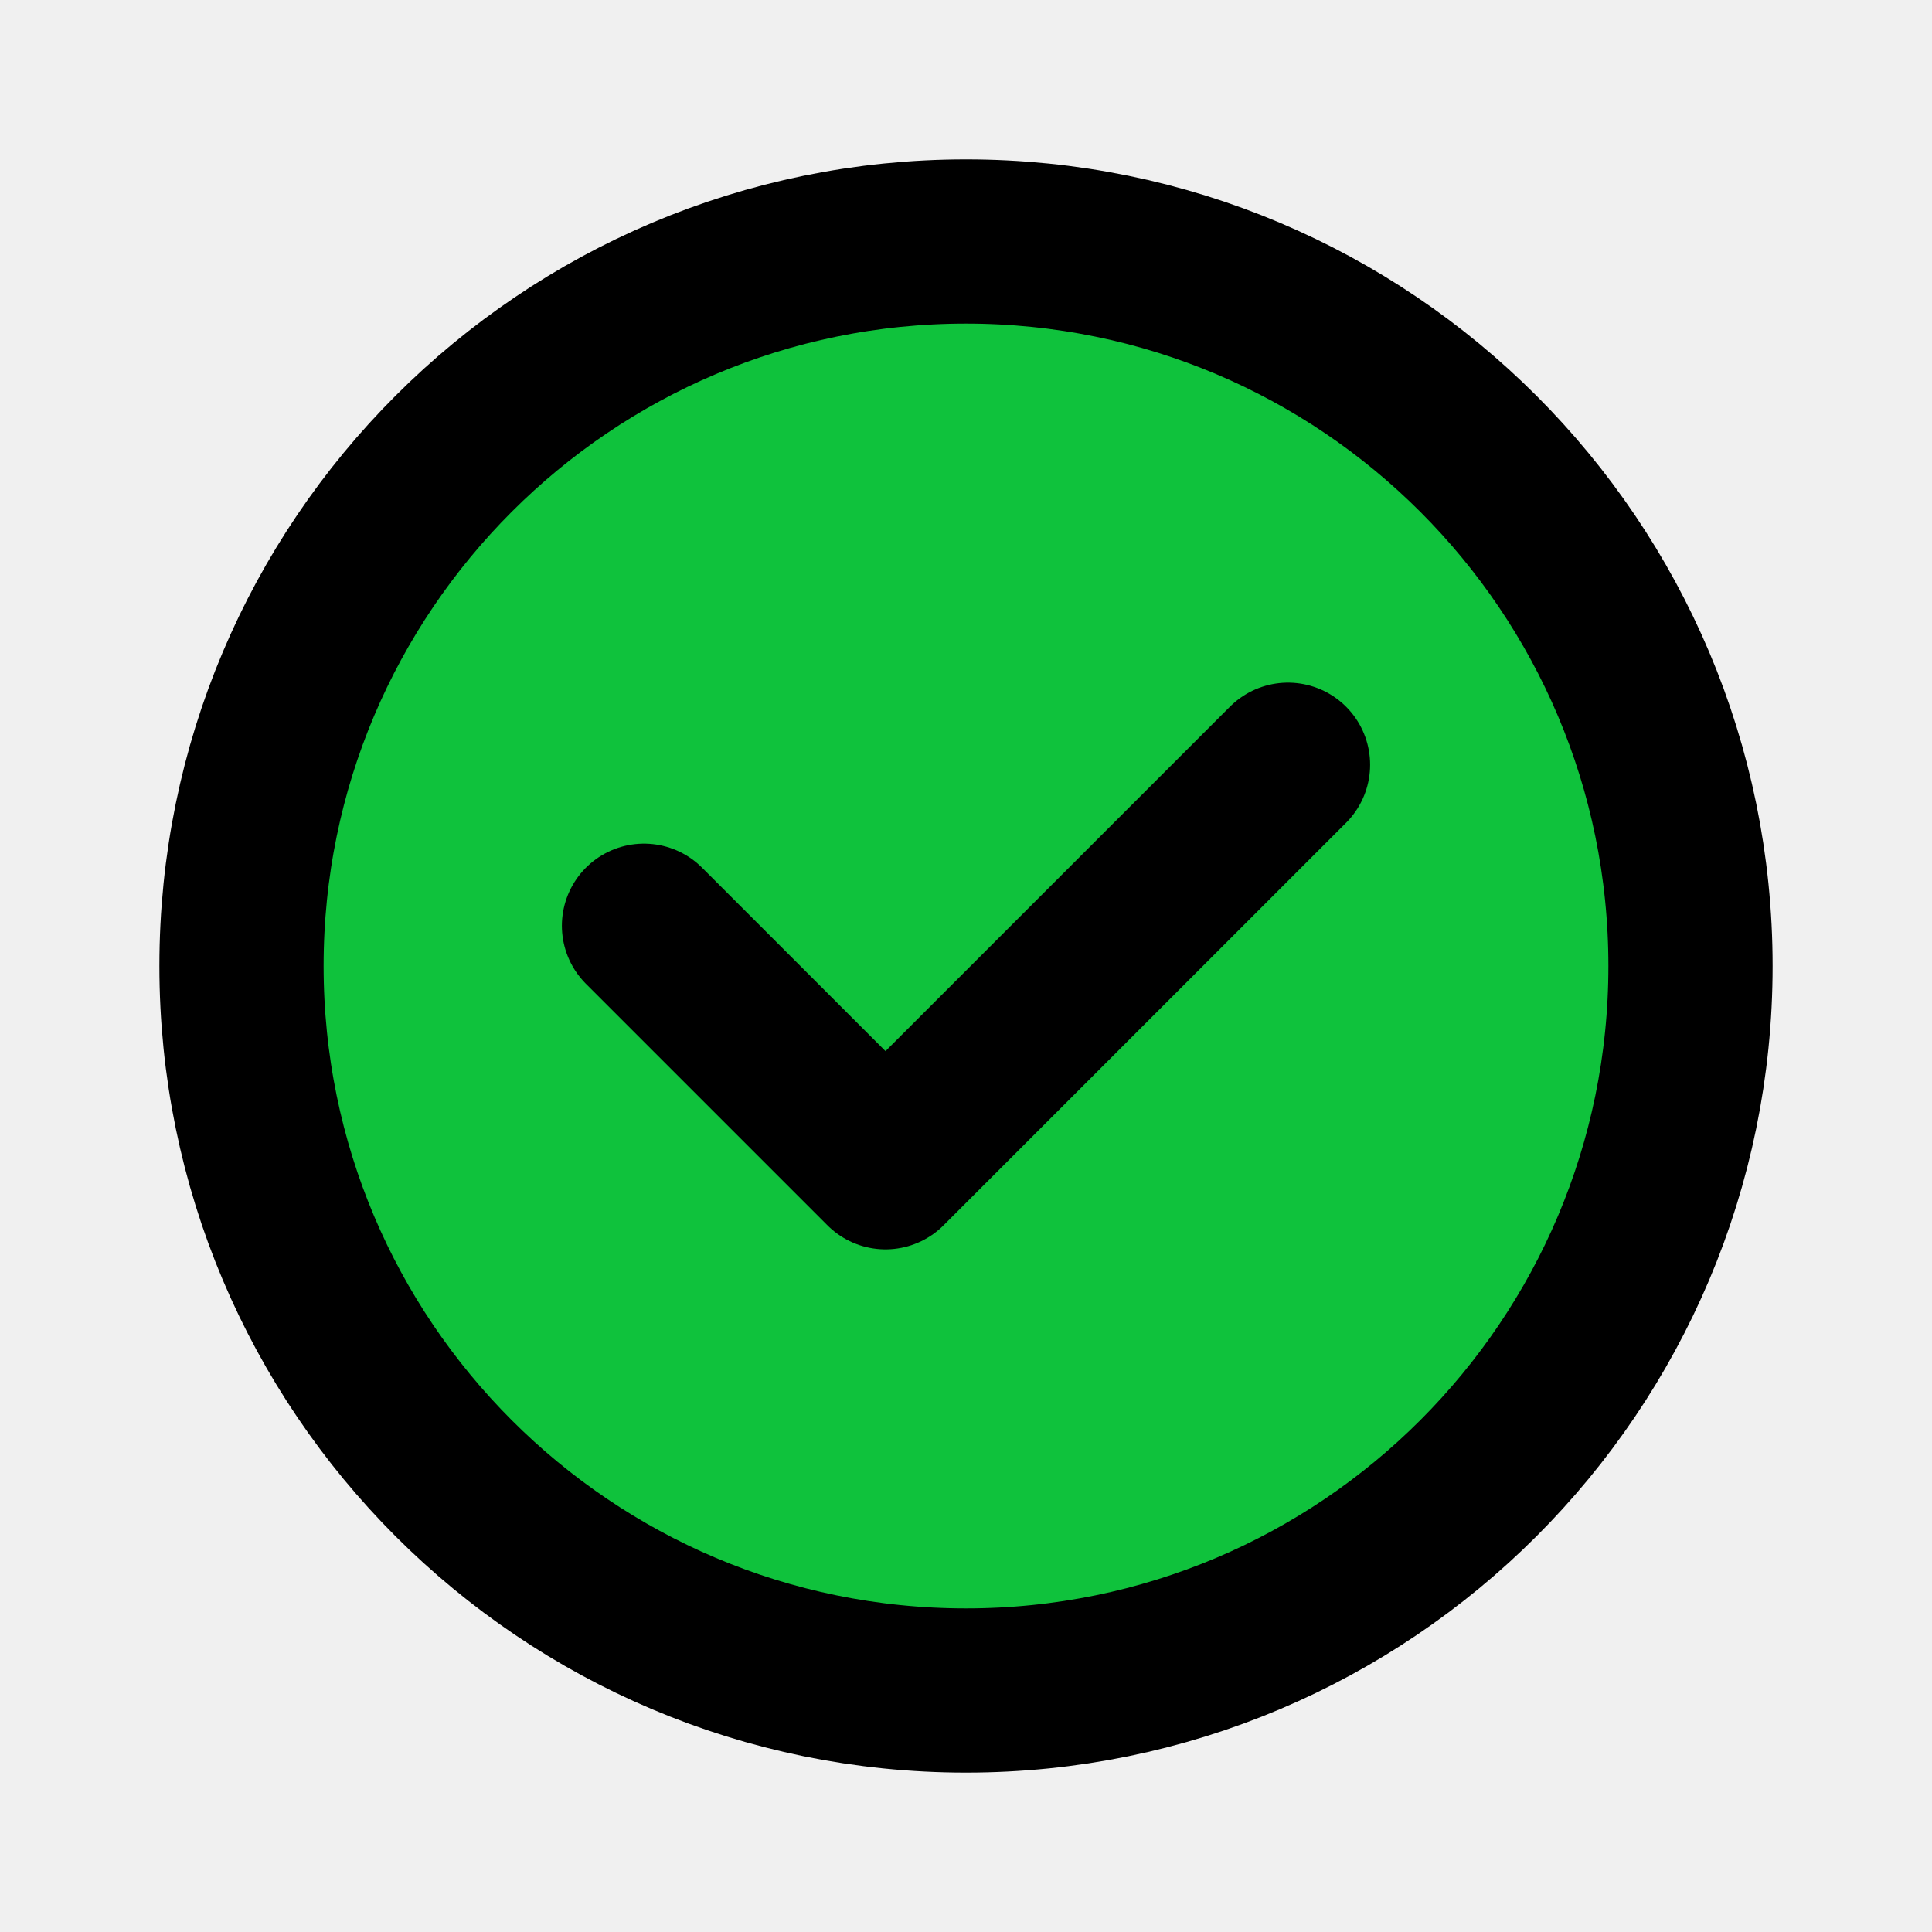
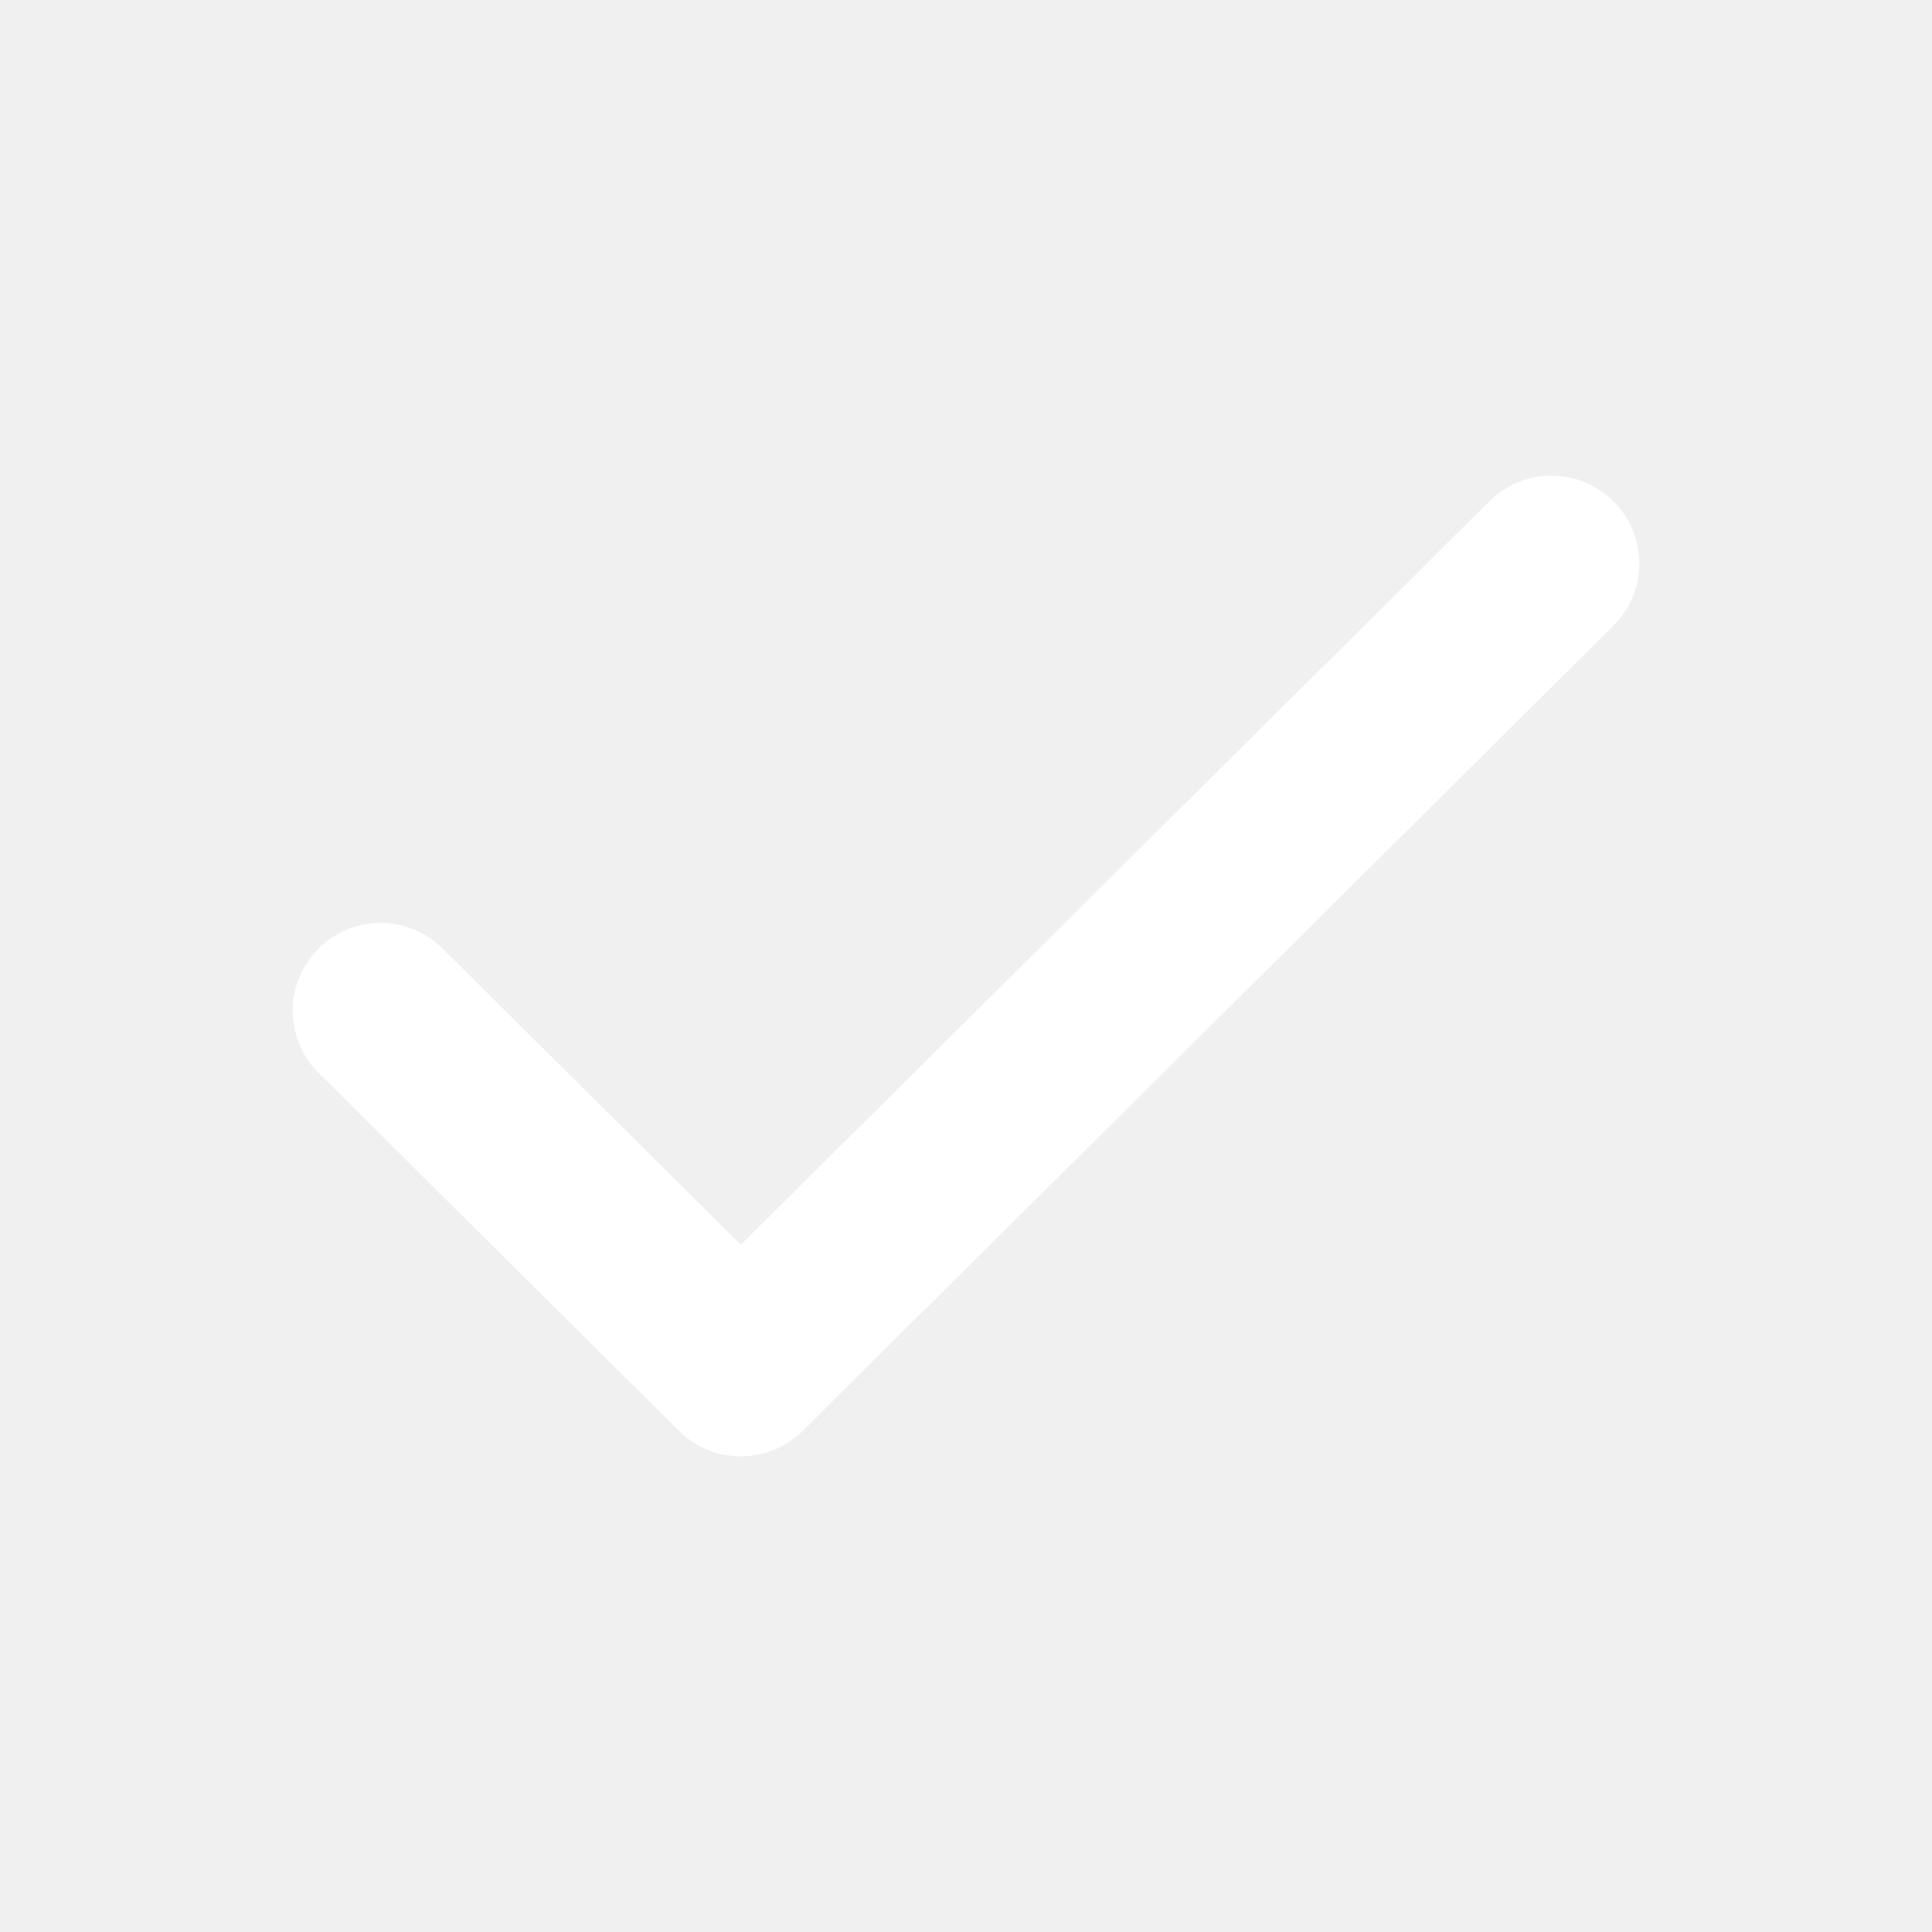
- <svg xmlns="http://www.w3.org/2000/svg" fill="#000000" width="800px" height="800px" viewBox="0 0 24 24" id="check-mark-circle" data-name="Flat Line" class="icon flat-line">
+ <svg xmlns="http://www.w3.org/2000/svg" width="180px" height="180px" viewBox="-1.2 -1.2 26.40 26.40" fill="none">
  <g id="SVGRepo_bgCarrier" stroke-width="0" />
  <g id="SVGRepo_tracerCarrier" stroke-linecap="round" stroke-linejoin="round" />
  <g id="SVGRepo_iconCarrier">
-     <rect id="secondary" x="3" y="3" width="18" height="18" rx="9" style="fill: #0fc23c; stroke-width:2.04;" />
-     <polyline id="primary" points="8 11.5 11 14.5 16 9.5" style="fill: none; stroke: #000000; stroke-linecap: round; stroke-linejoin: round; stroke-width:2.04;" />
-     <rect id="primary-2" data-name="primary" x="3" y="3" width="18" height="18" rx="9" style="fill: none; stroke: #000000; stroke-linecap: round; stroke-linejoin: round; stroke-width:2.04;" />
+     <path d="M4 12.611L8.923 17.5L20 6.5" stroke="#ffffff" stroke-width="2.4" stroke-linecap="round" stroke-linejoin="round" />
  </g>
</svg>
